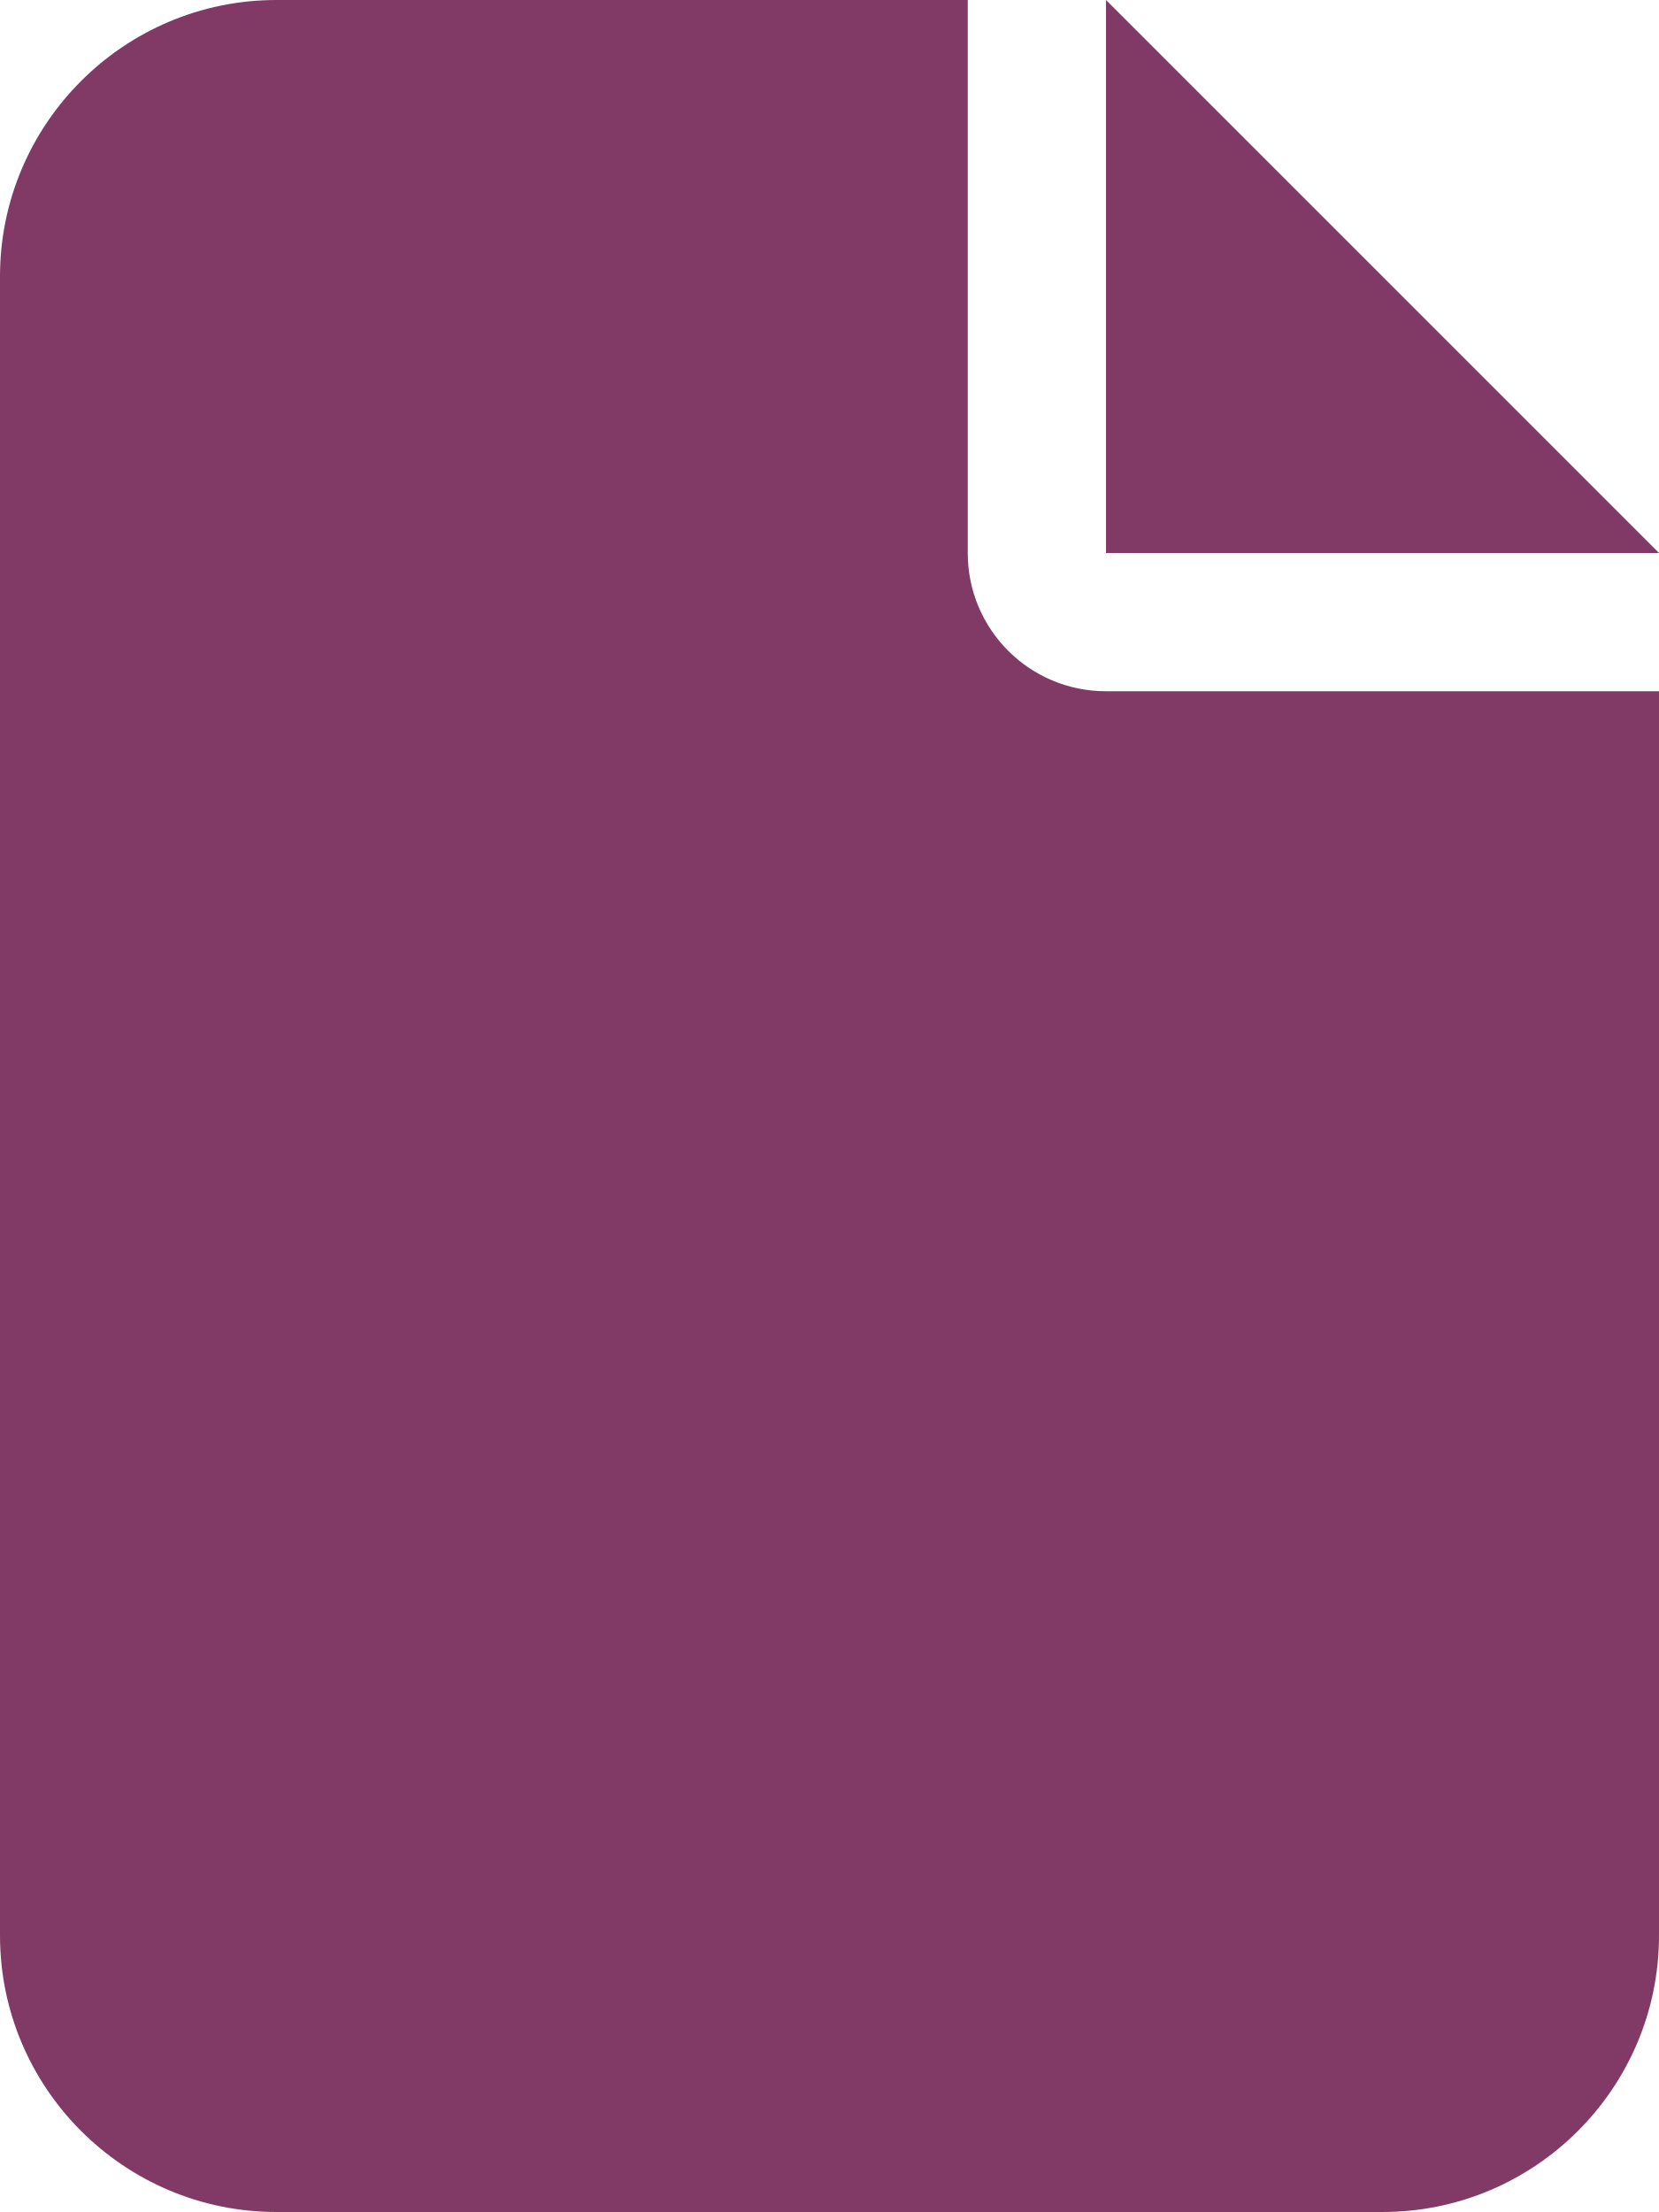
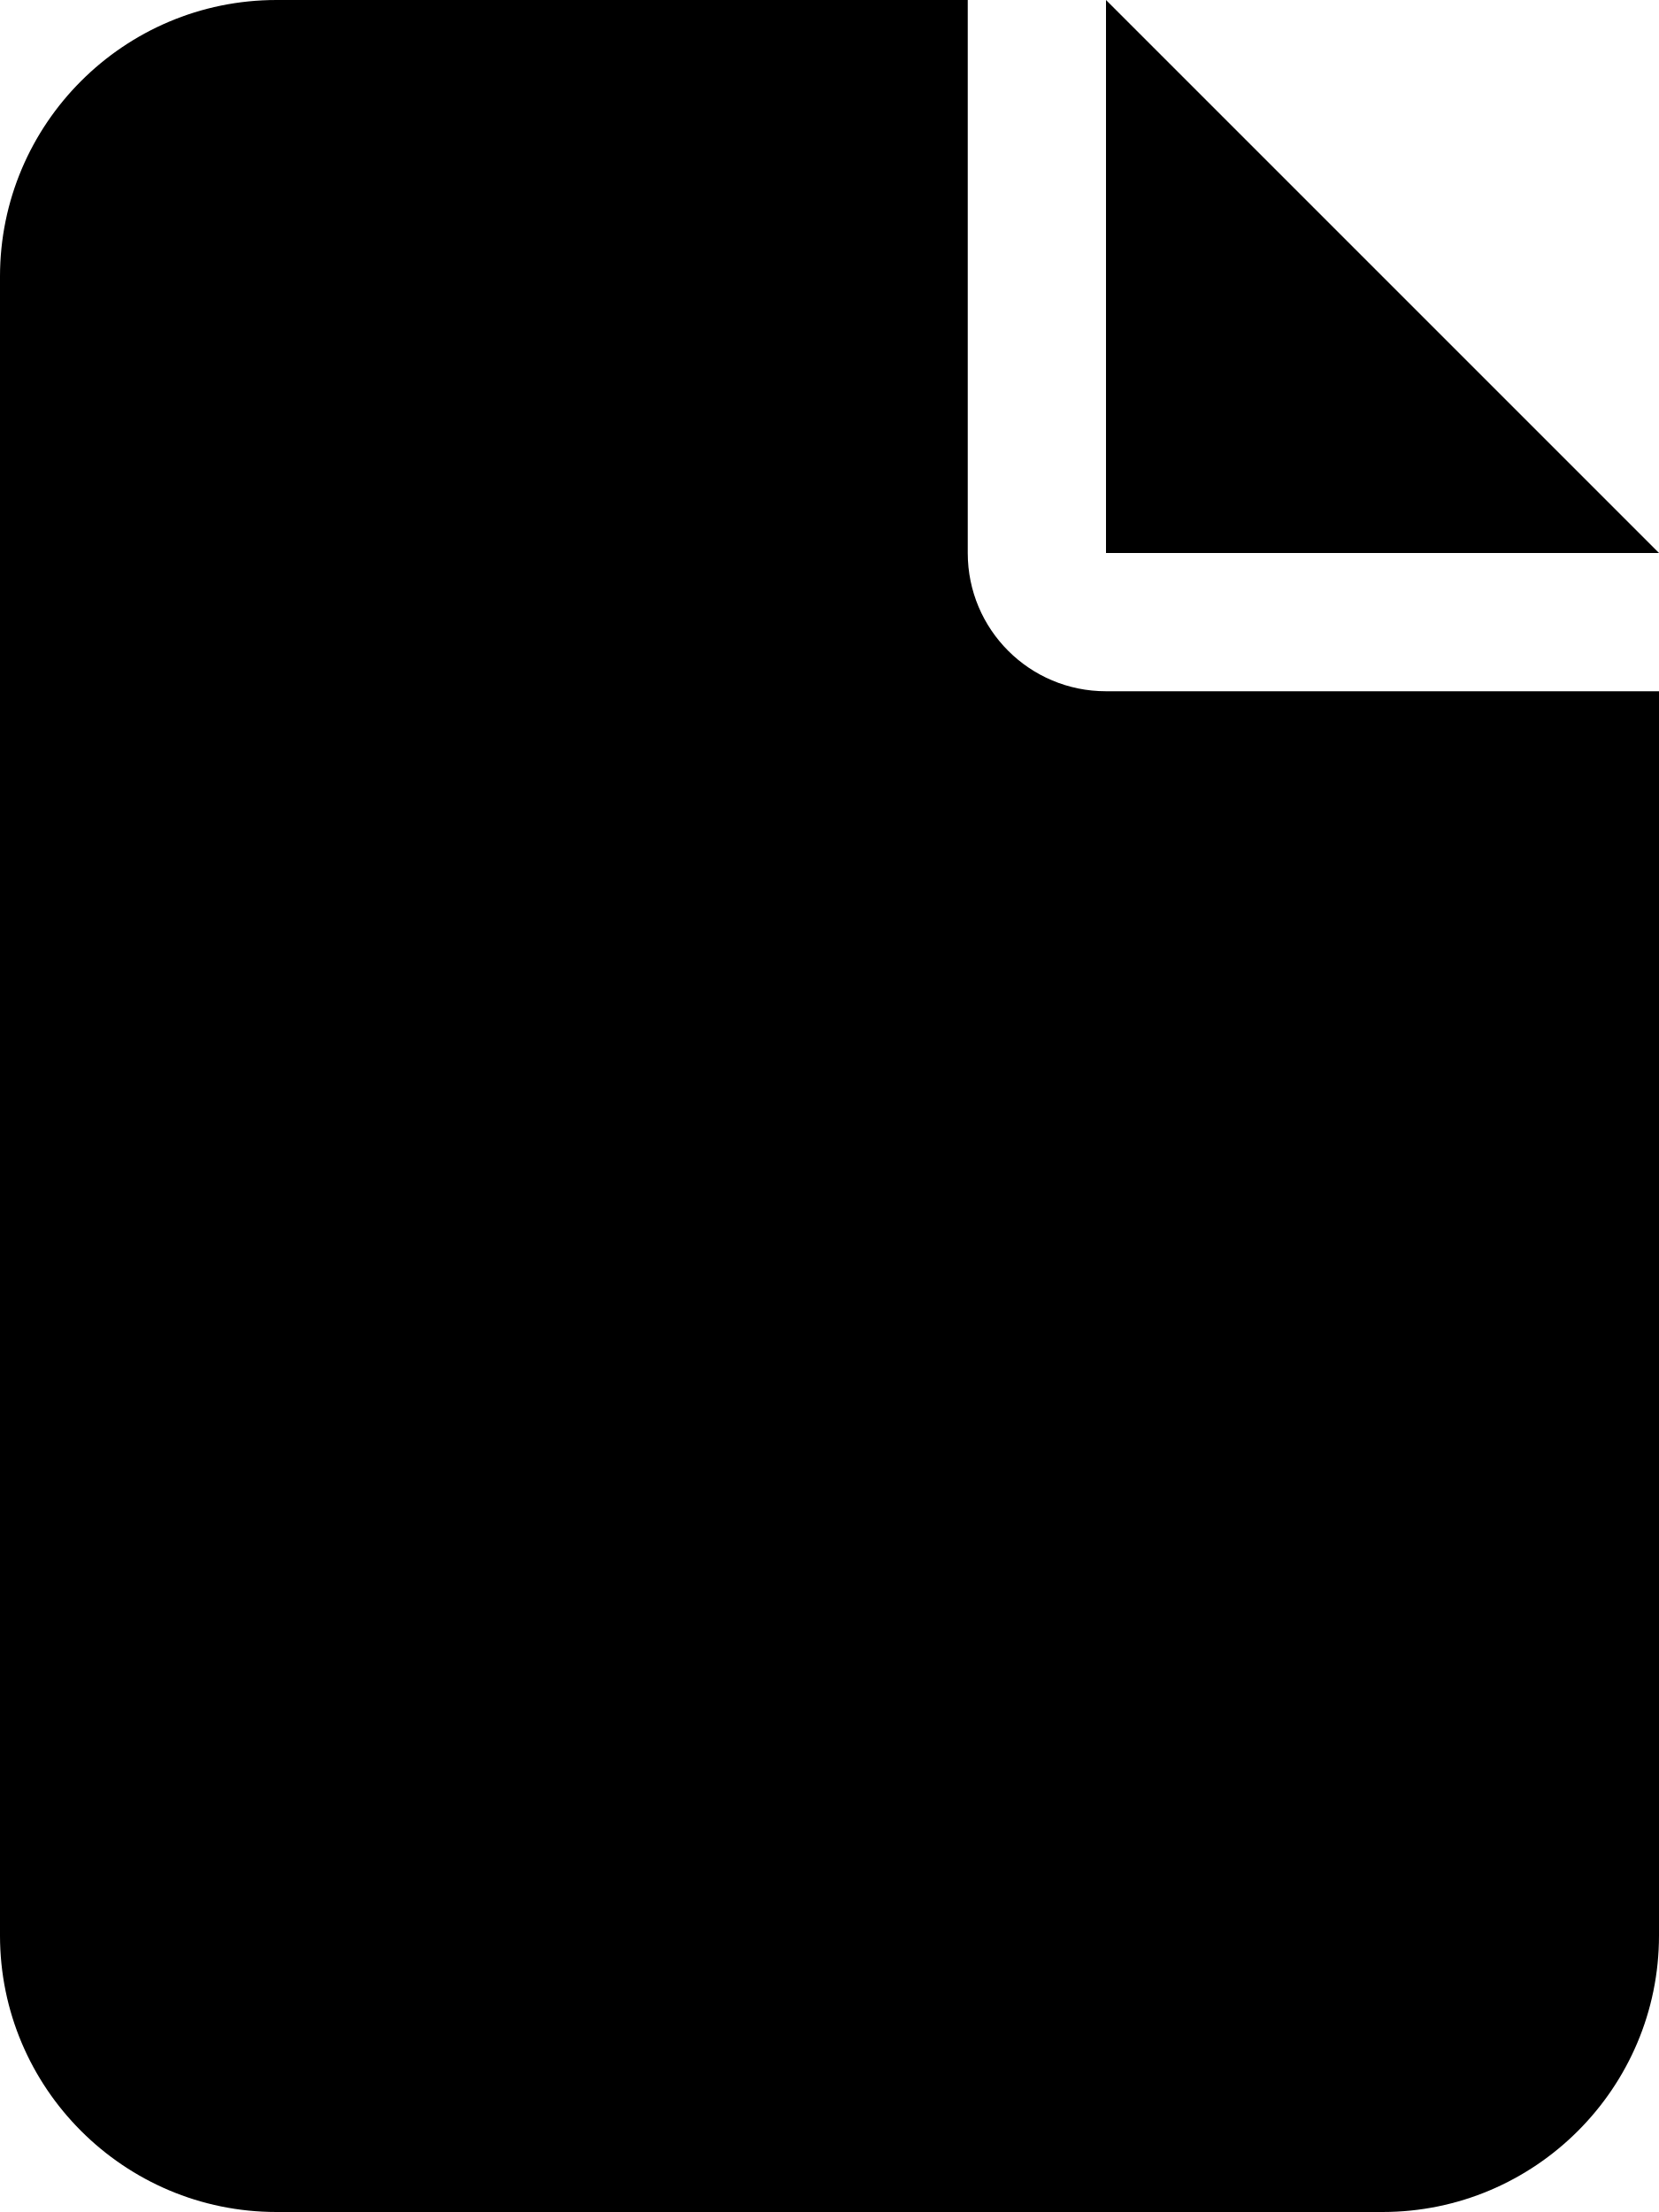
- <svg xmlns="http://www.w3.org/2000/svg" viewBox="0 0 384 512" fill="#813a65">
+ <svg xmlns="http://www.w3.org/2000/svg" viewBox="0 0 384 512" fill="#000000">
  <path d="M0 64C0 28.7 28.7 0 64 0H224V128c0 17.7 14.3 32 32 32H384V448c0 35.3-28.7 64-64 64H64c-35.3 0-64-28.7-64-64V64zm384 64H256V0L384 128z" />
</svg>
